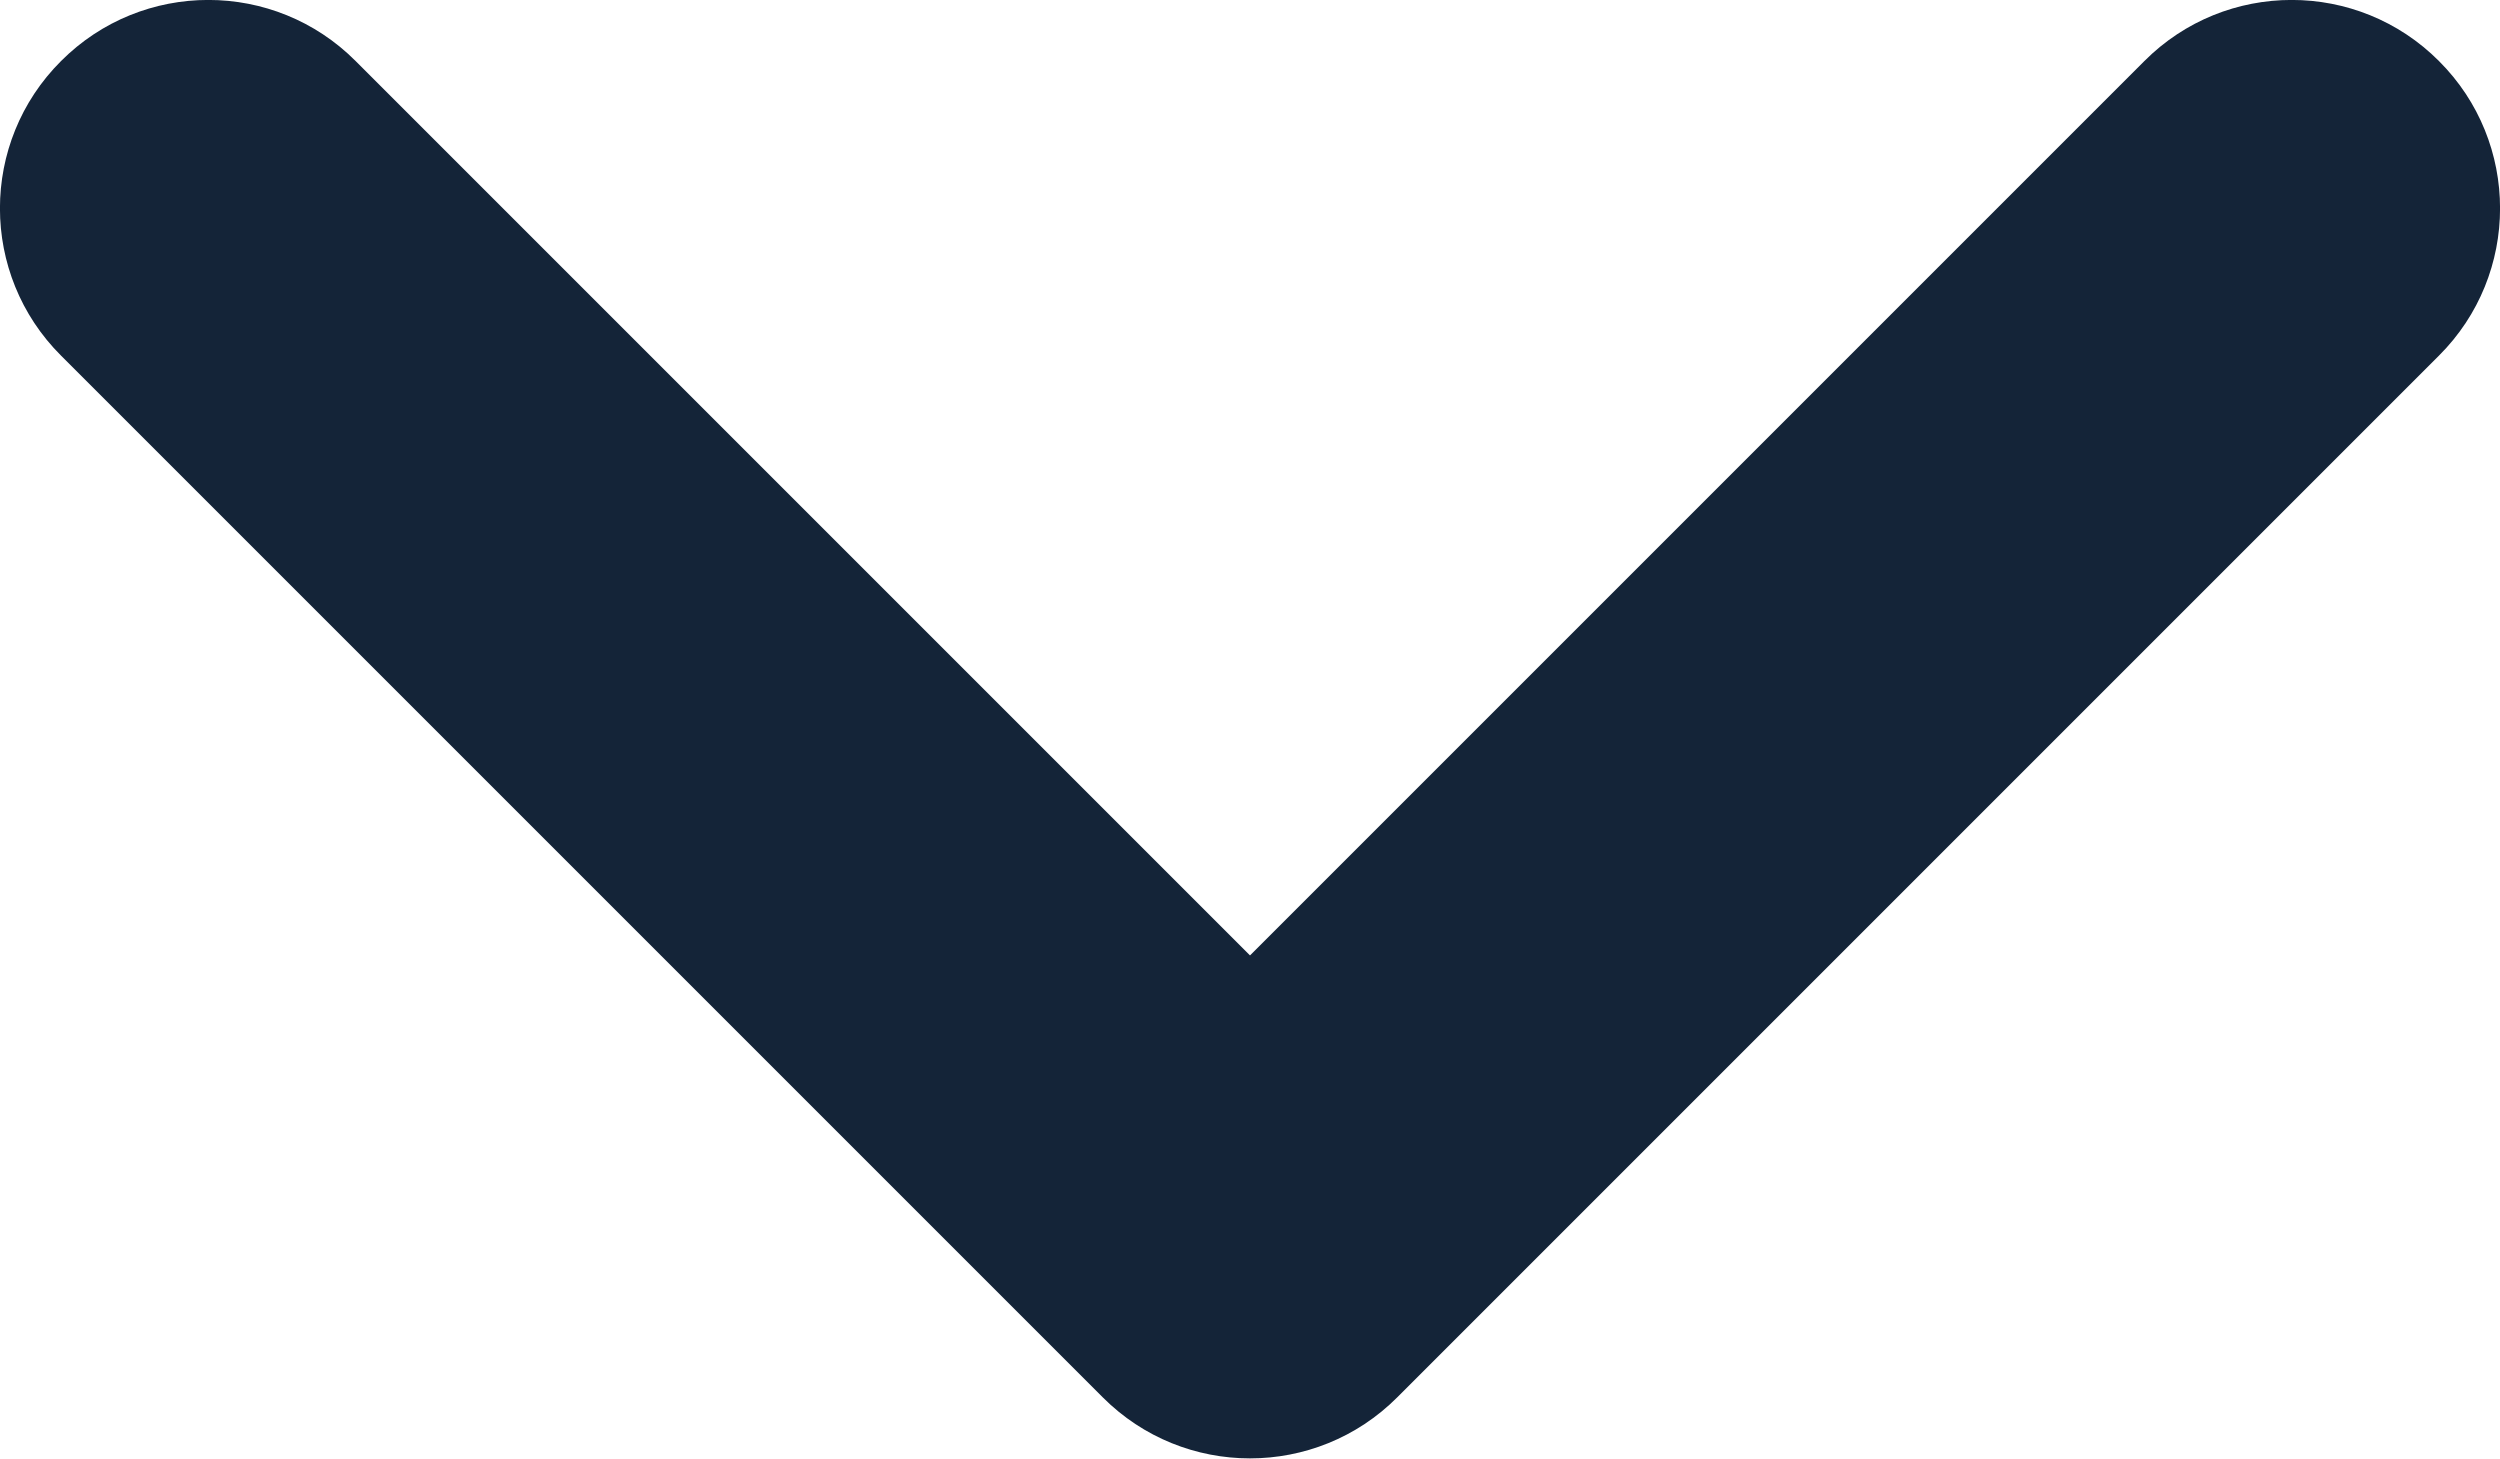
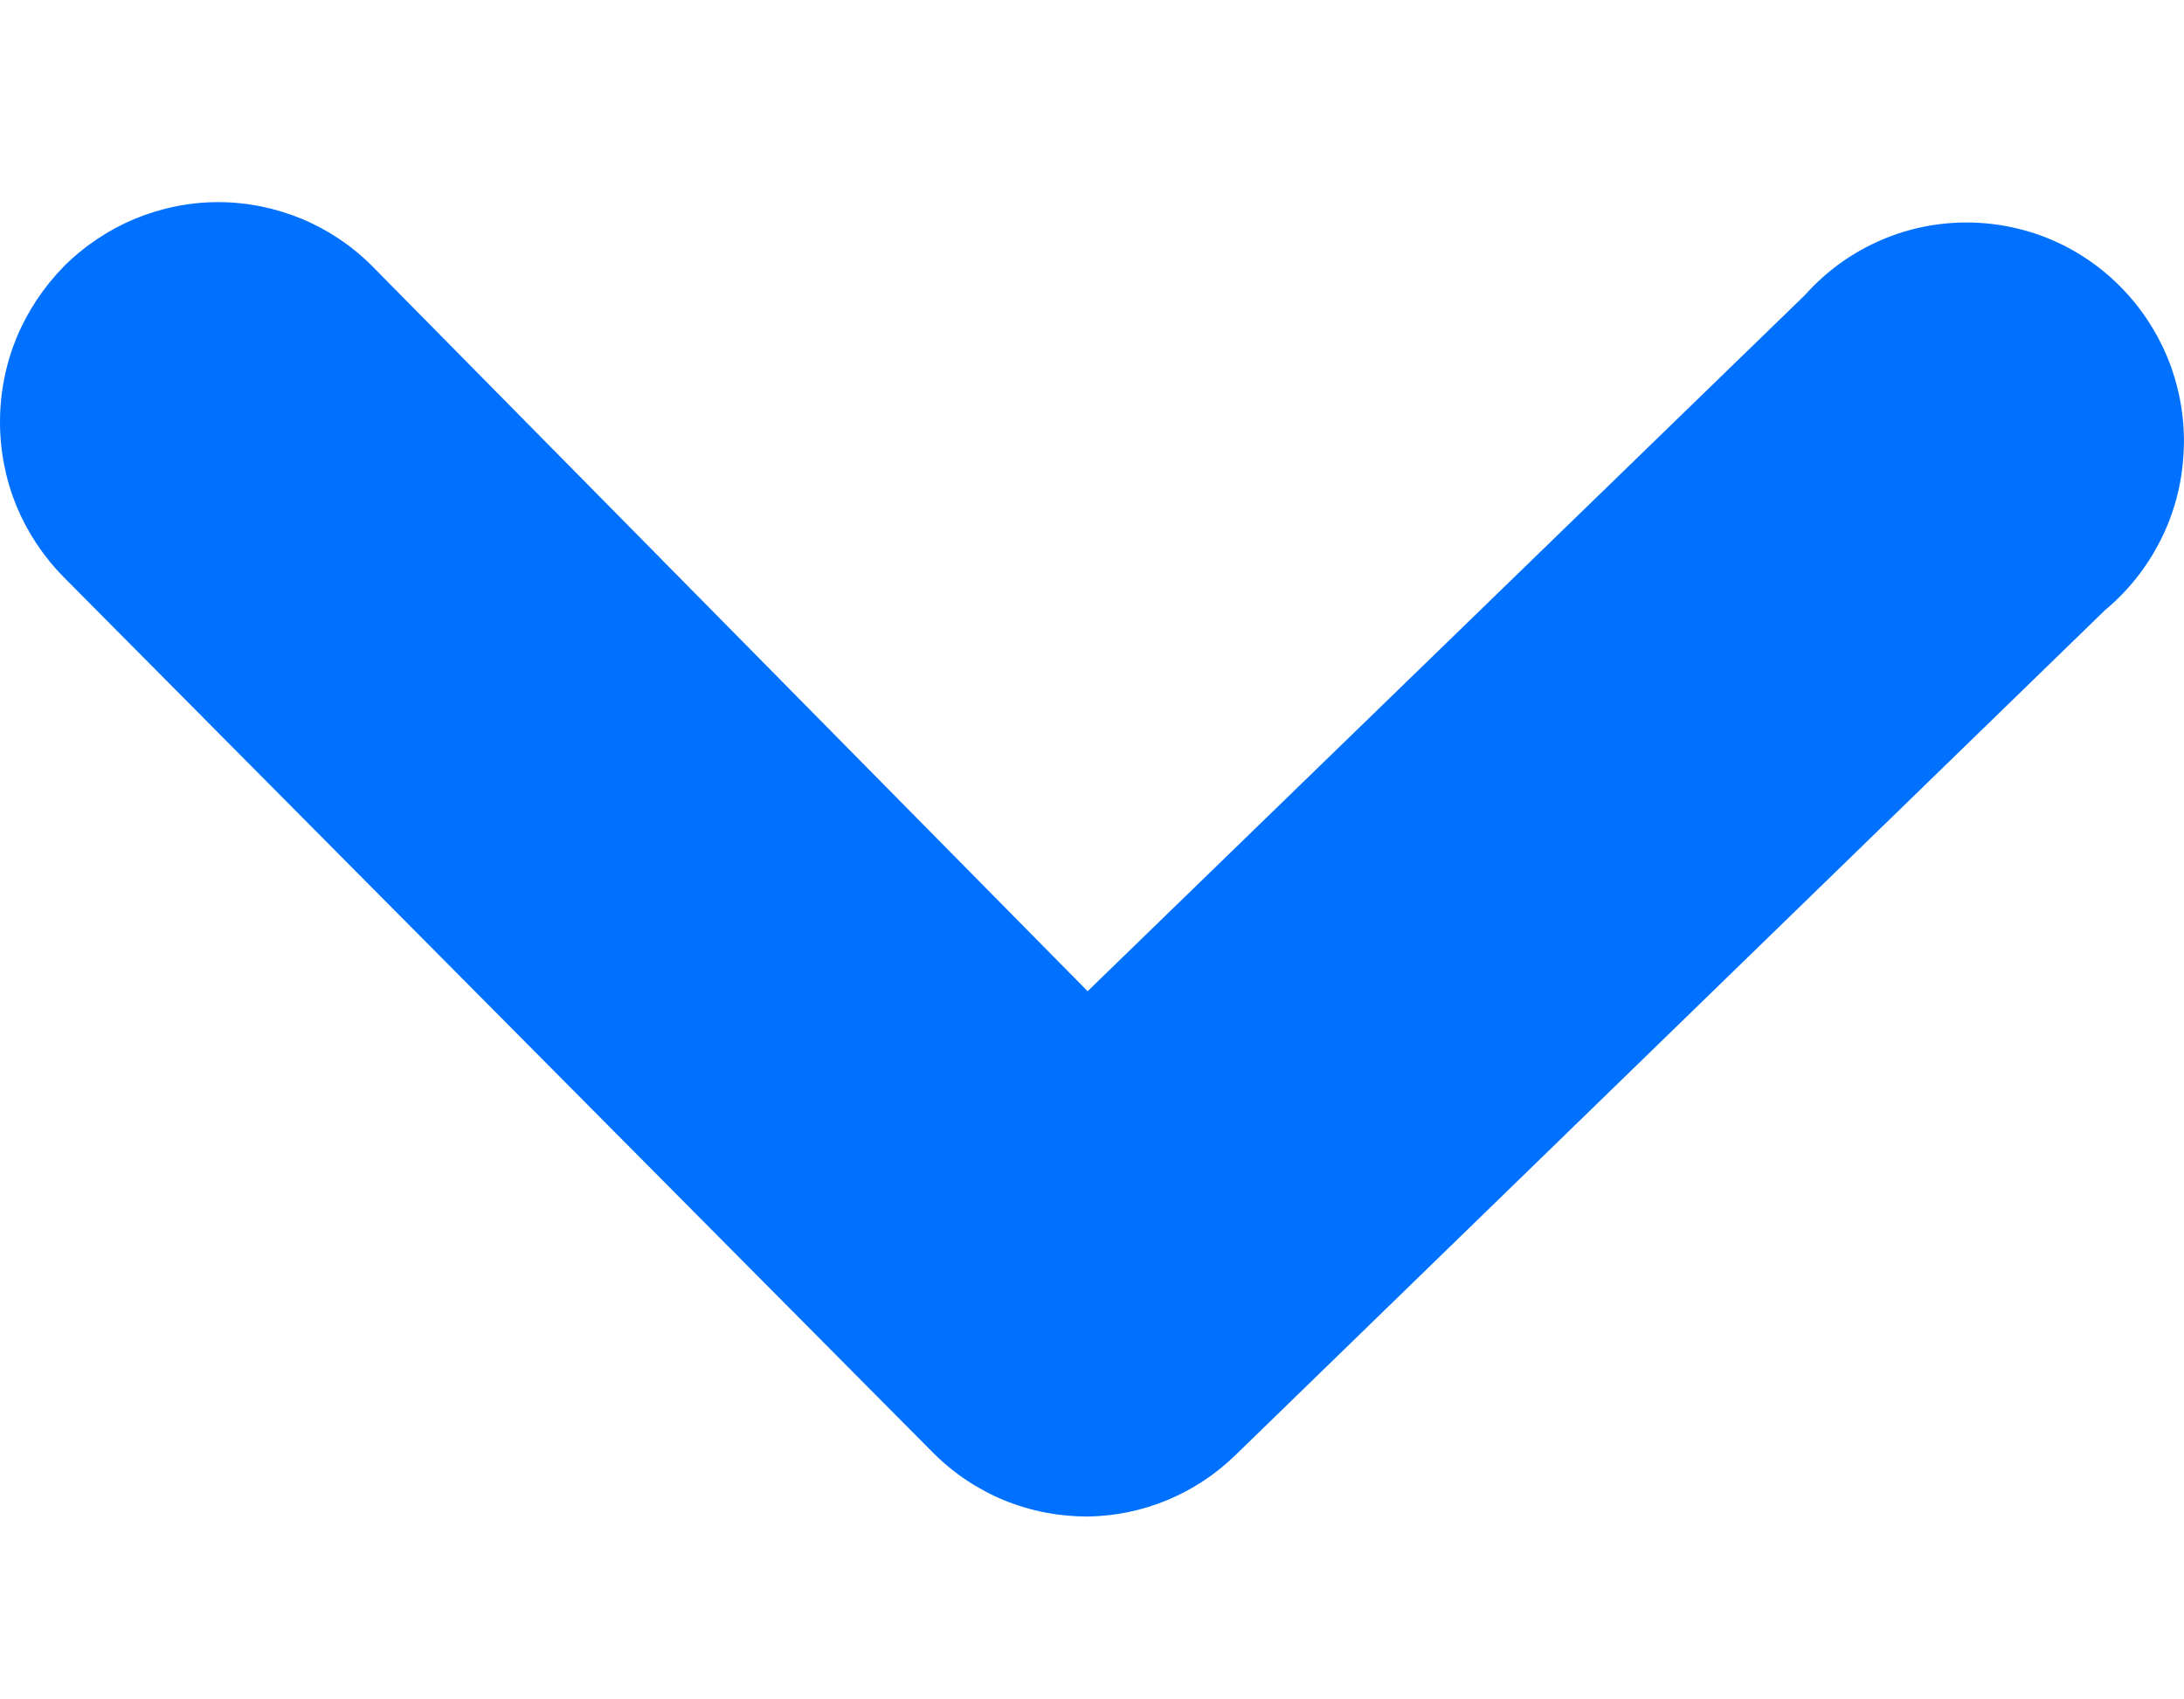
- <svg xmlns="http://www.w3.org/2000/svg" width="12" height="7" viewBox="0 0 12 7" fill="none">
-   <path d="M10.293 0.293C10.683 -0.098 11.317 -0.098 11.707 0.293C12.098 0.683 12.098 1.317 11.707 1.707L6.707 6.707C6.317 7.098 5.683 7.098 5.293 6.707L0.293 1.707C-0.098 1.317 -0.098 0.683 0.293 0.293C0.683 -0.098 1.317 -0.098 1.707 0.293L6 4.586L10.293 0.293Z" fill="#142438" />
+ <svg xmlns="http://www.w3.org/2000/svg" width="9" height="7" viewBox="0 0 9 7" fill="none">
+   <path d="M4.482 6.25C4.364 6.25 4.248 6.228 4.138 6.183C4.029 6.138 3.93 6.072 3.846 5.988L0.263 2.379C0.18 2.295 0.114 2.196 0.068 2.086C0.023 1.976 1.75999e-09 1.858 0 1.739C-1.75999e-09 1.62 0.023 1.502 0.068 1.392C0.114 1.282 0.18 1.183 0.263 1.098C0.347 1.014 0.446 0.948 0.555 0.902C0.664 0.857 0.781 0.833 0.899 0.833C1.018 0.833 1.134 0.857 1.244 0.902C1.353 0.948 1.452 1.014 1.535 1.098L4.482 4.085L7.438 1.216C7.521 1.123 7.621 1.049 7.733 0.998C7.845 0.946 7.967 0.919 8.09 0.917C8.213 0.915 8.336 0.939 8.449 0.986C8.563 1.034 8.666 1.105 8.751 1.195C8.836 1.284 8.902 1.391 8.945 1.507C8.987 1.624 9.006 1.748 8.998 1.872C8.991 1.996 8.959 2.117 8.903 2.227C8.847 2.338 8.769 2.436 8.674 2.515L5.091 5.997C4.928 6.156 4.71 6.247 4.482 6.25Z" fill="#0071FF" />
</svg>
